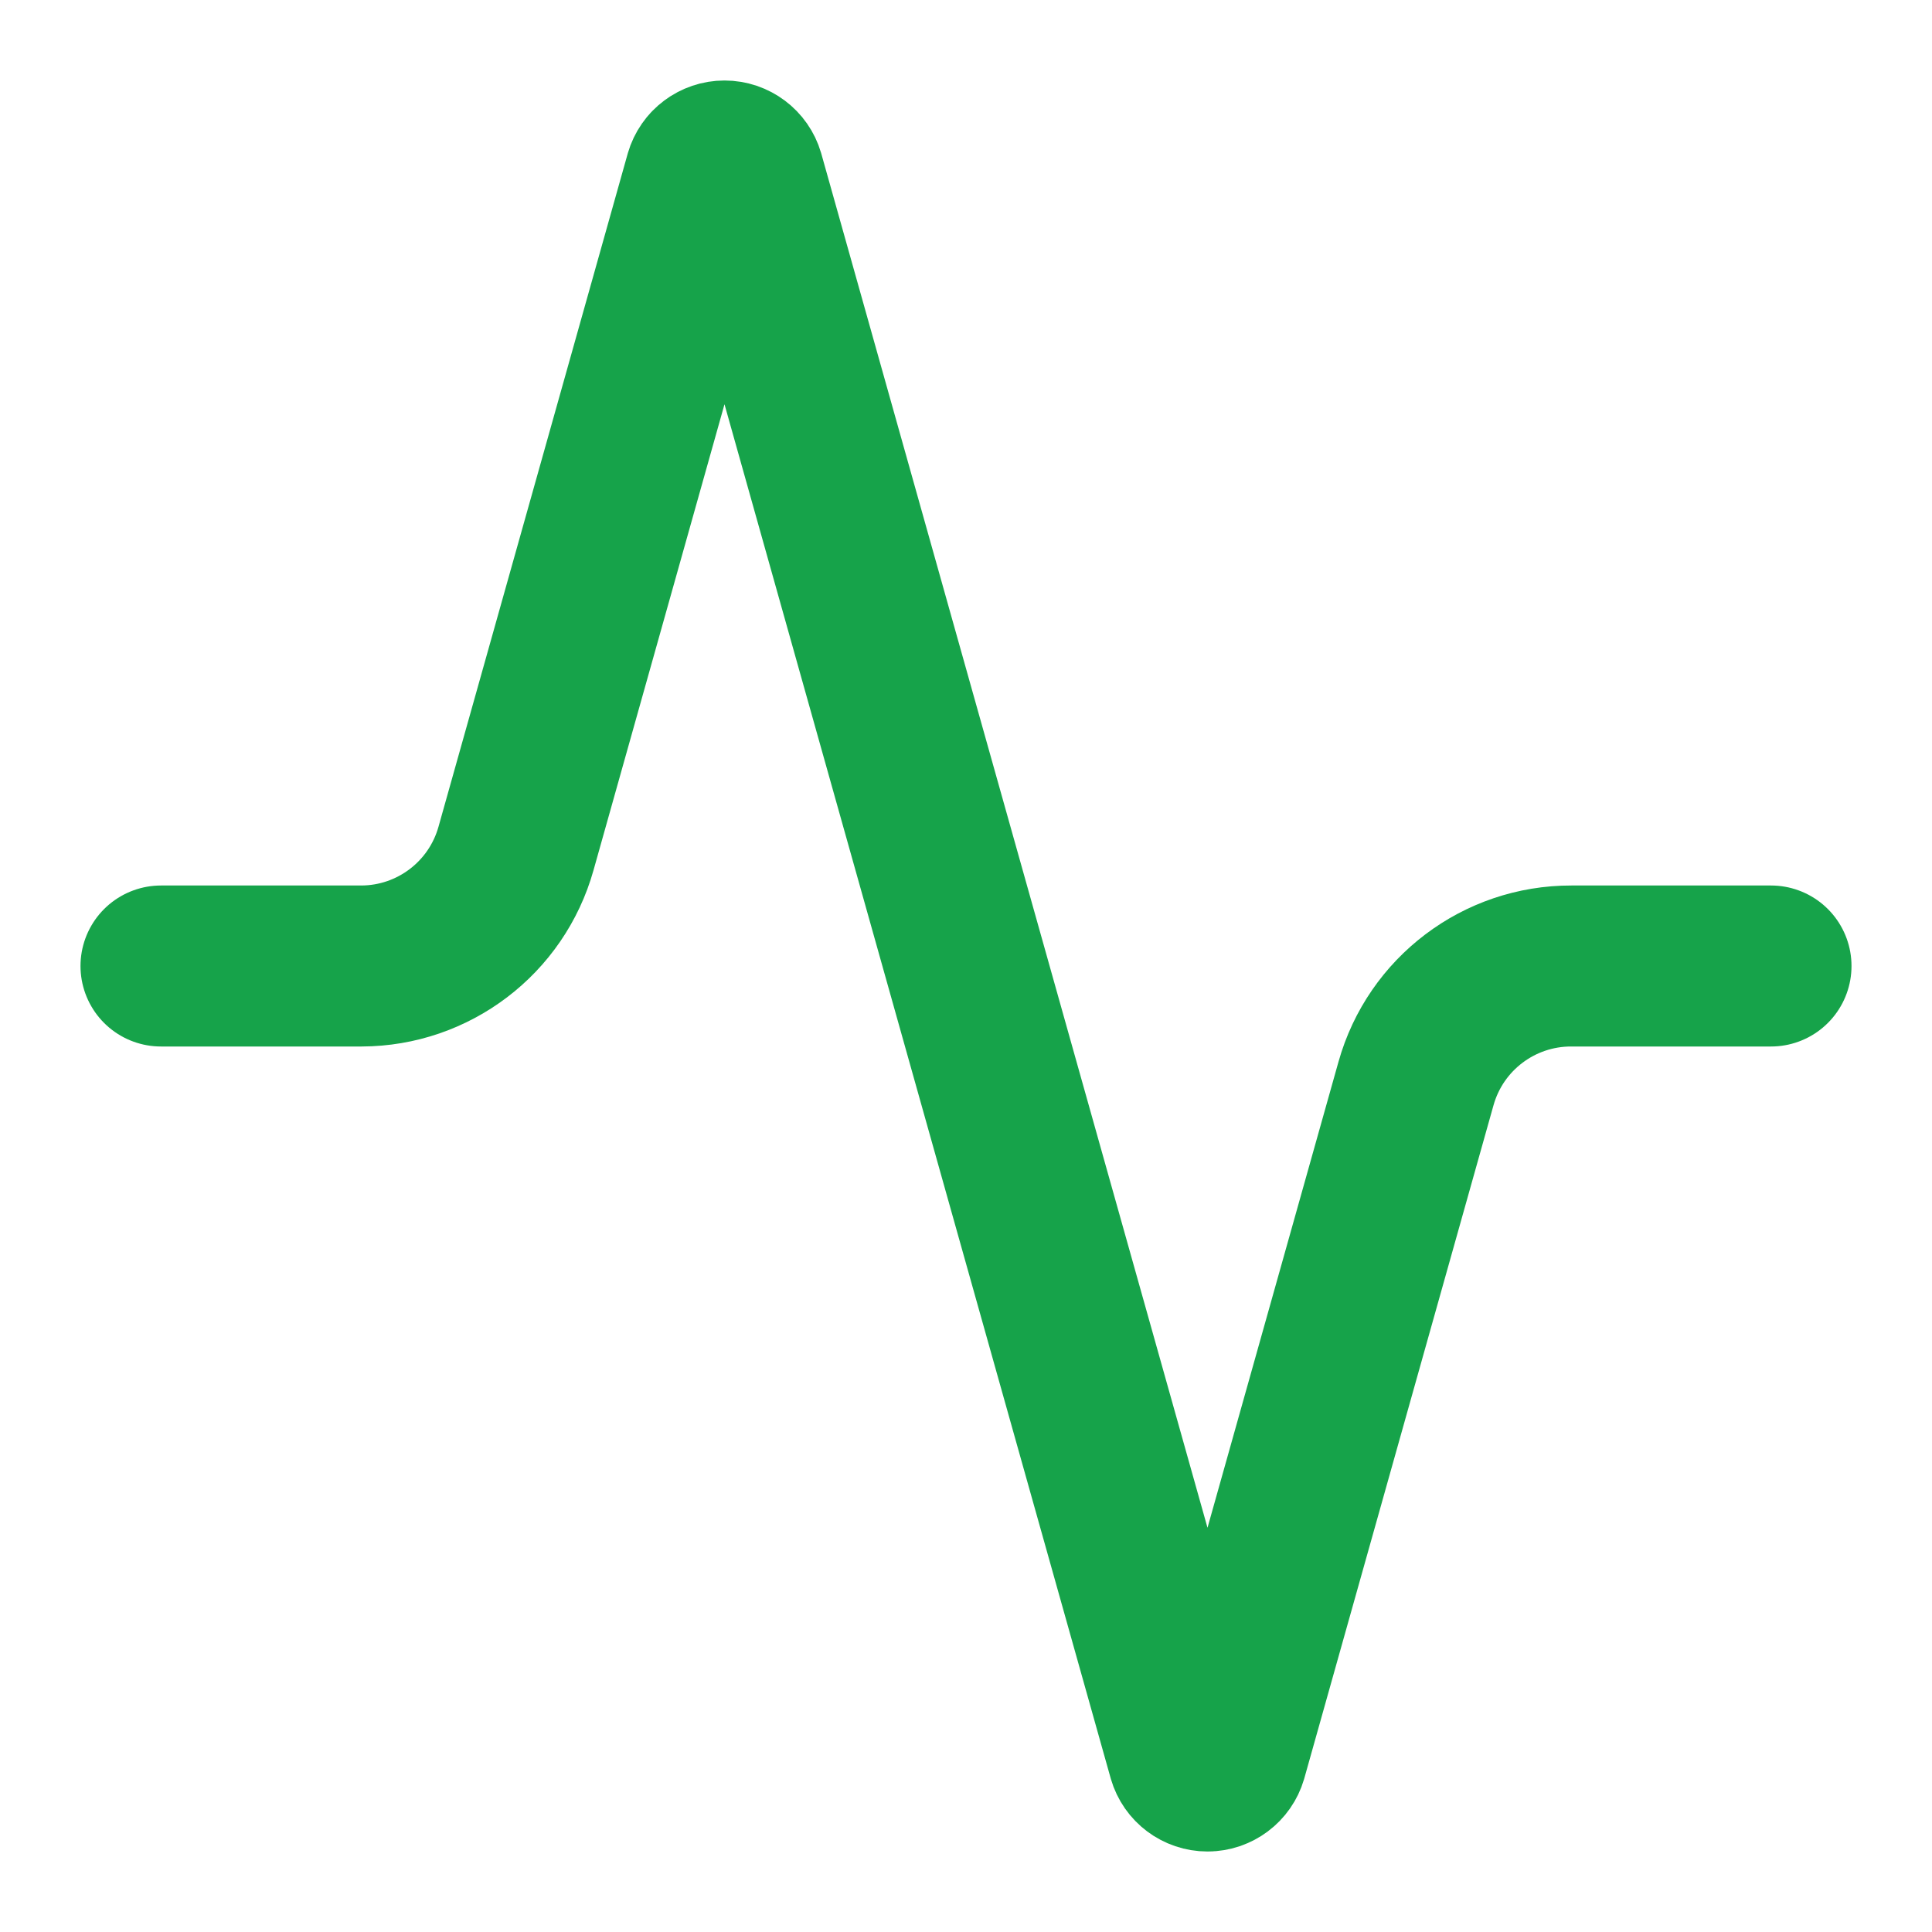
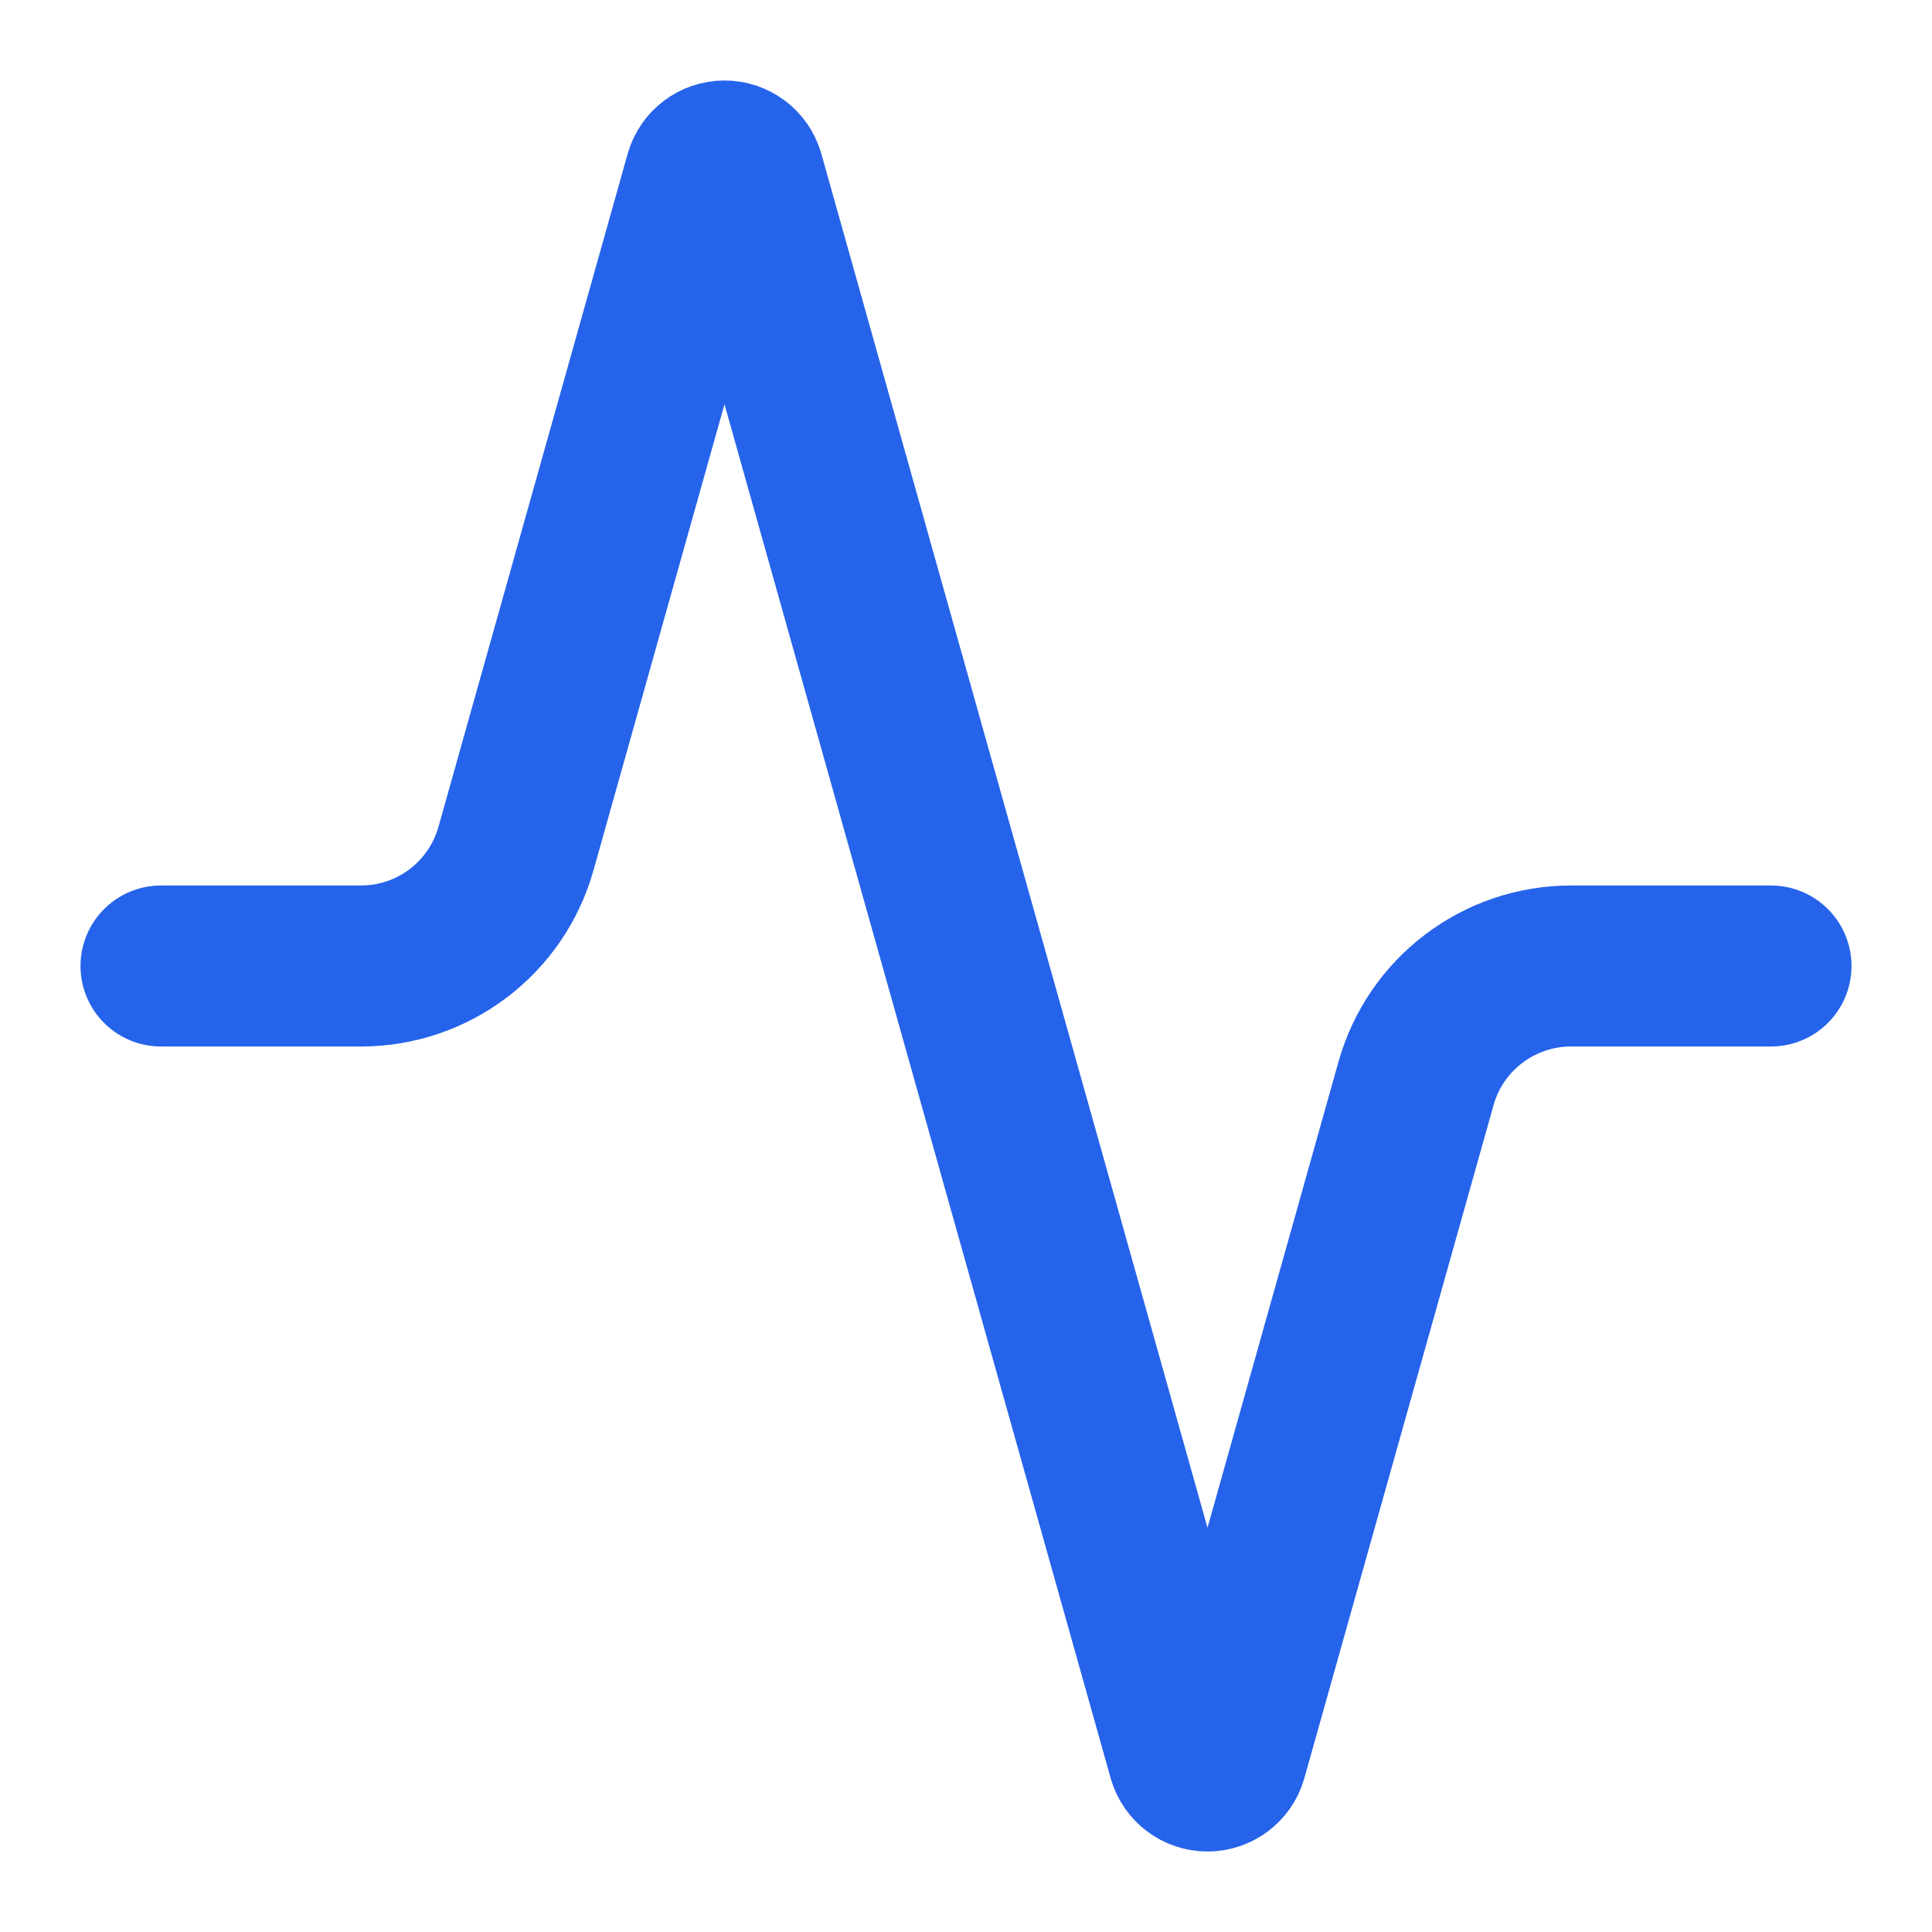
<svg xmlns="http://www.w3.org/2000/svg" viewBox="0 0 24 24" fill="none">
-   <path fill="none" stroke="#16A34A" stroke-linecap="round" stroke-linejoin="round" stroke-width="2" d="M22 12h-2.48a2 2 0 0 0-1.93 1.46l-2.35 8.36a.25.25 0 0 1-.48 0L9.24 2.18a.25.25 0 0 0-.48 0l-2.35 8.36A2 2 0 0 1 4.49 12H2" />
+   <path fill="none" stroke="#2563EB" stroke-linecap="round" stroke-linejoin="round" stroke-width="2" d="M22 12h-2.48a2 2 0 0 0-1.93 1.46l-2.35 8.36a.25.25 0 0 1-.48 0L9.24 2.18a.25.25 0 0 0-.48 0l-2.35 8.36A2 2 0 0 1 4.49 12H2" />
</svg>
